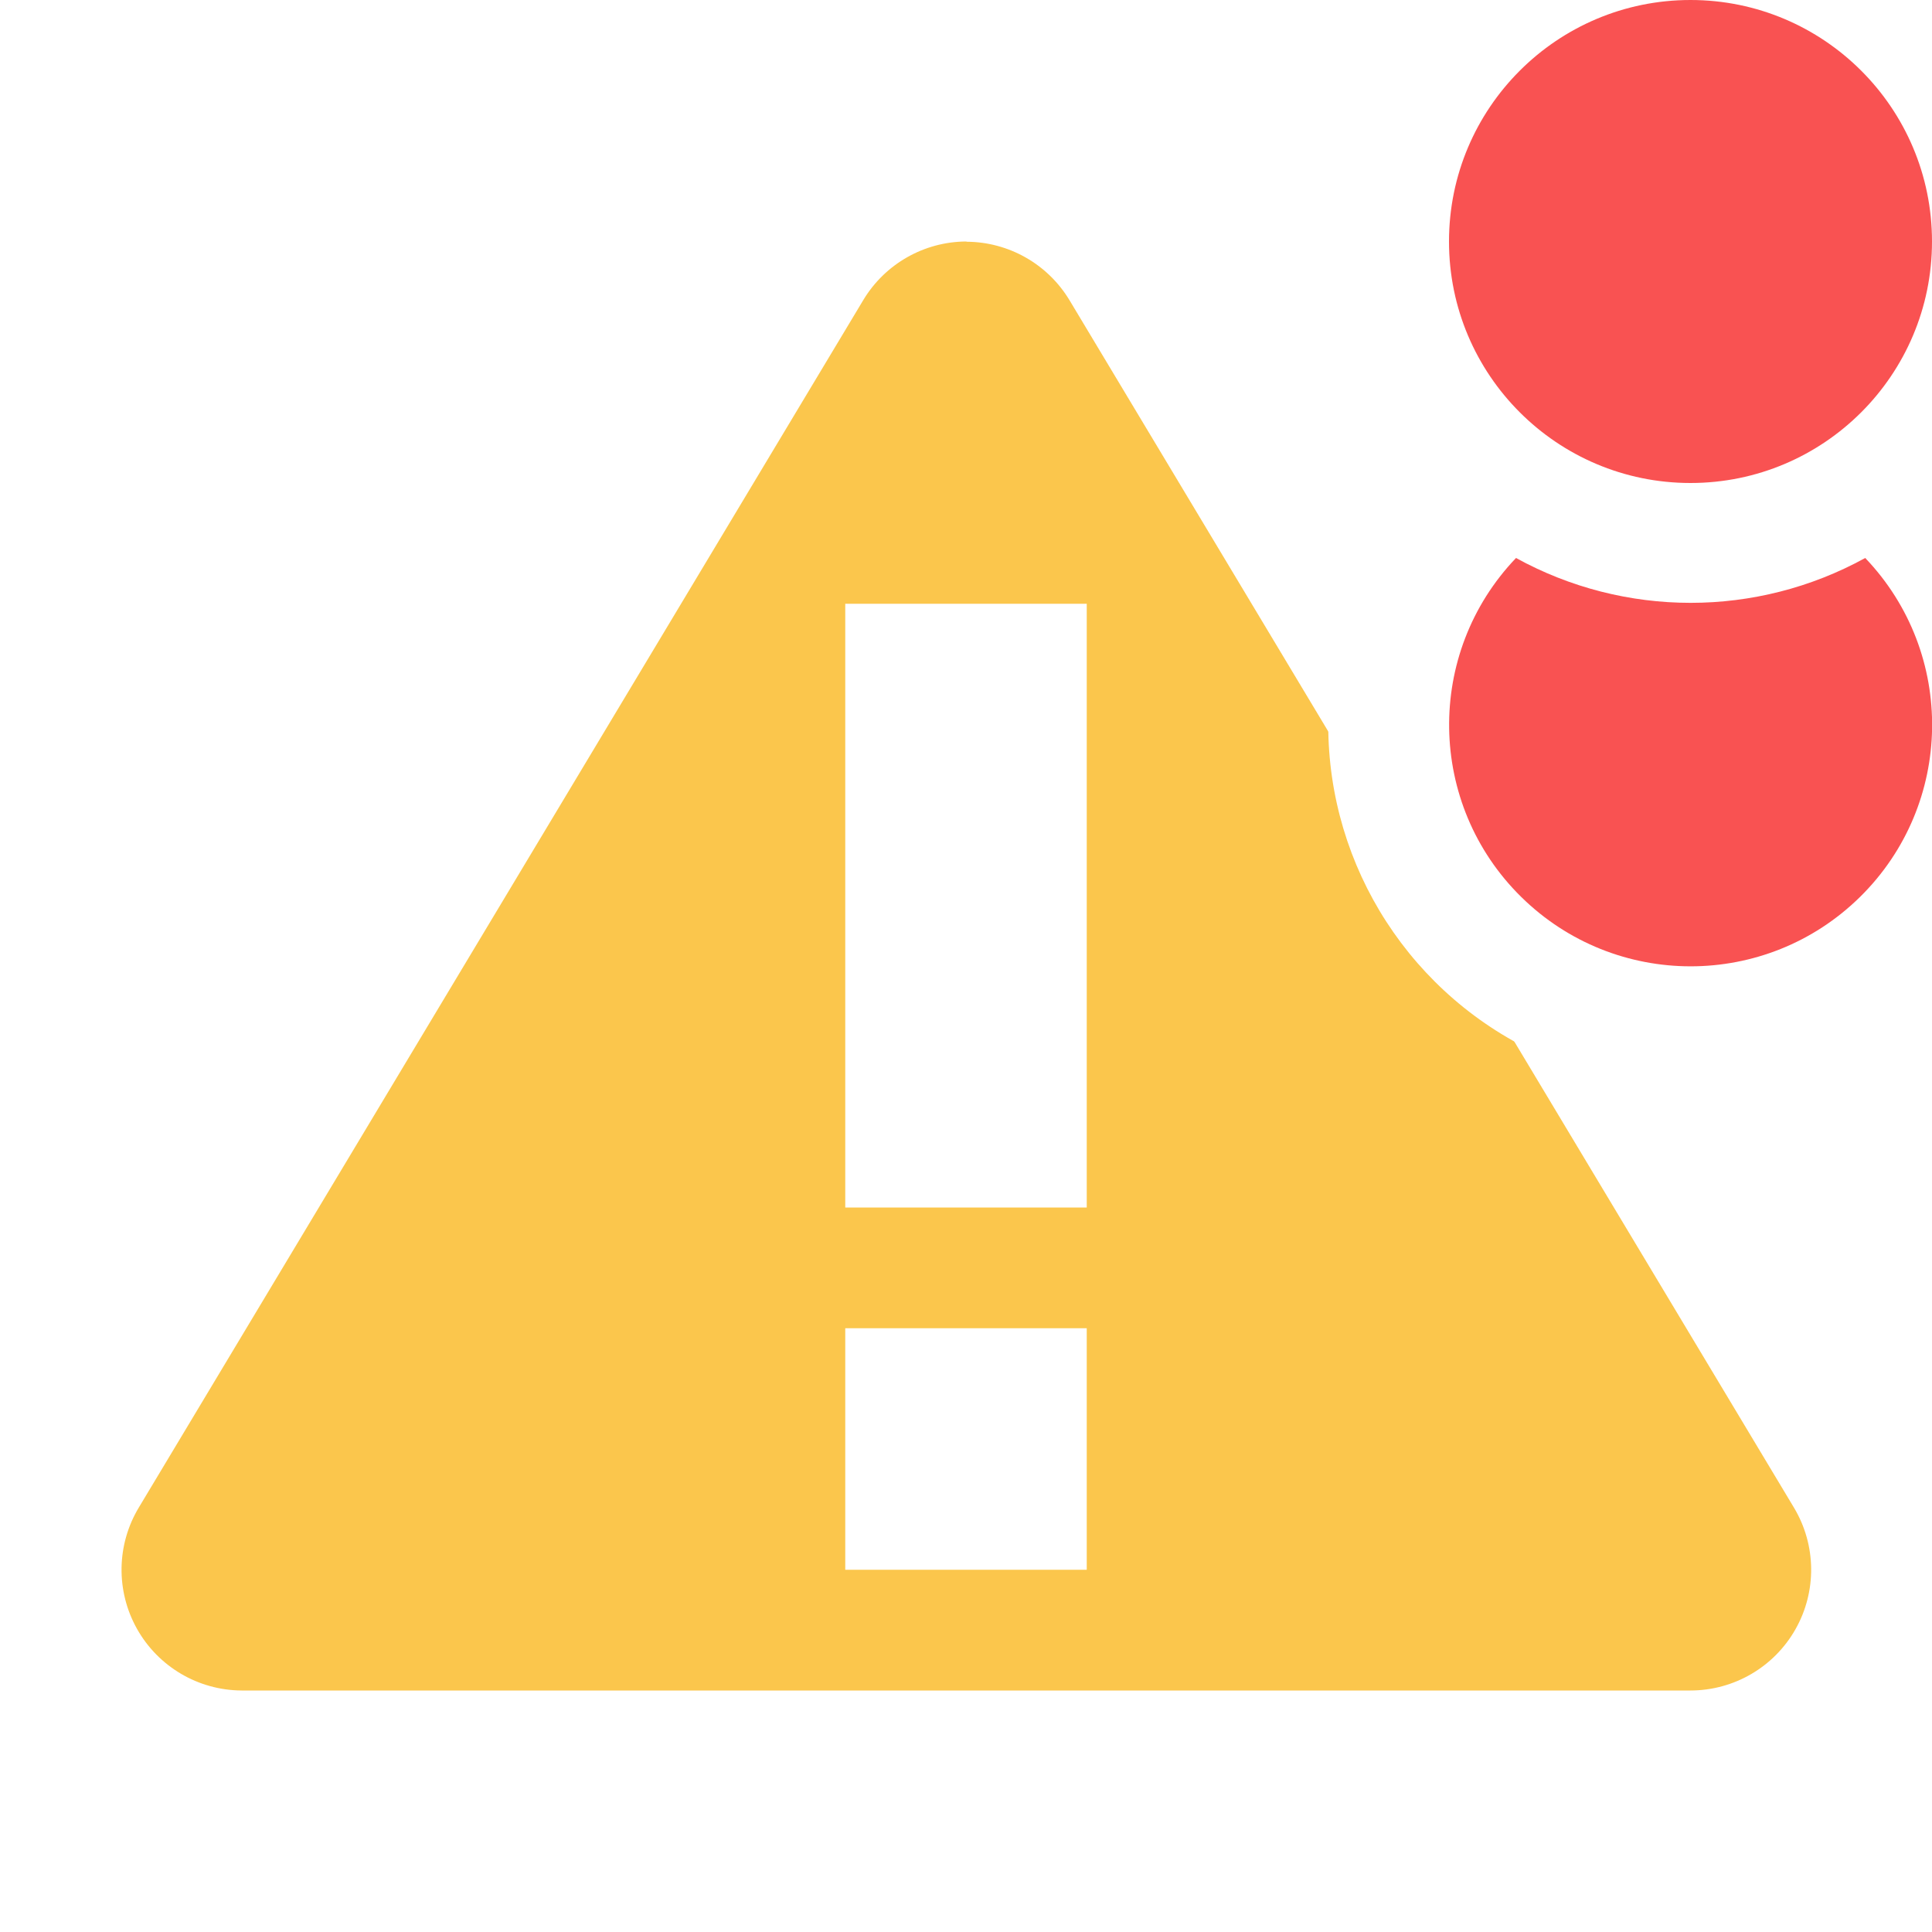
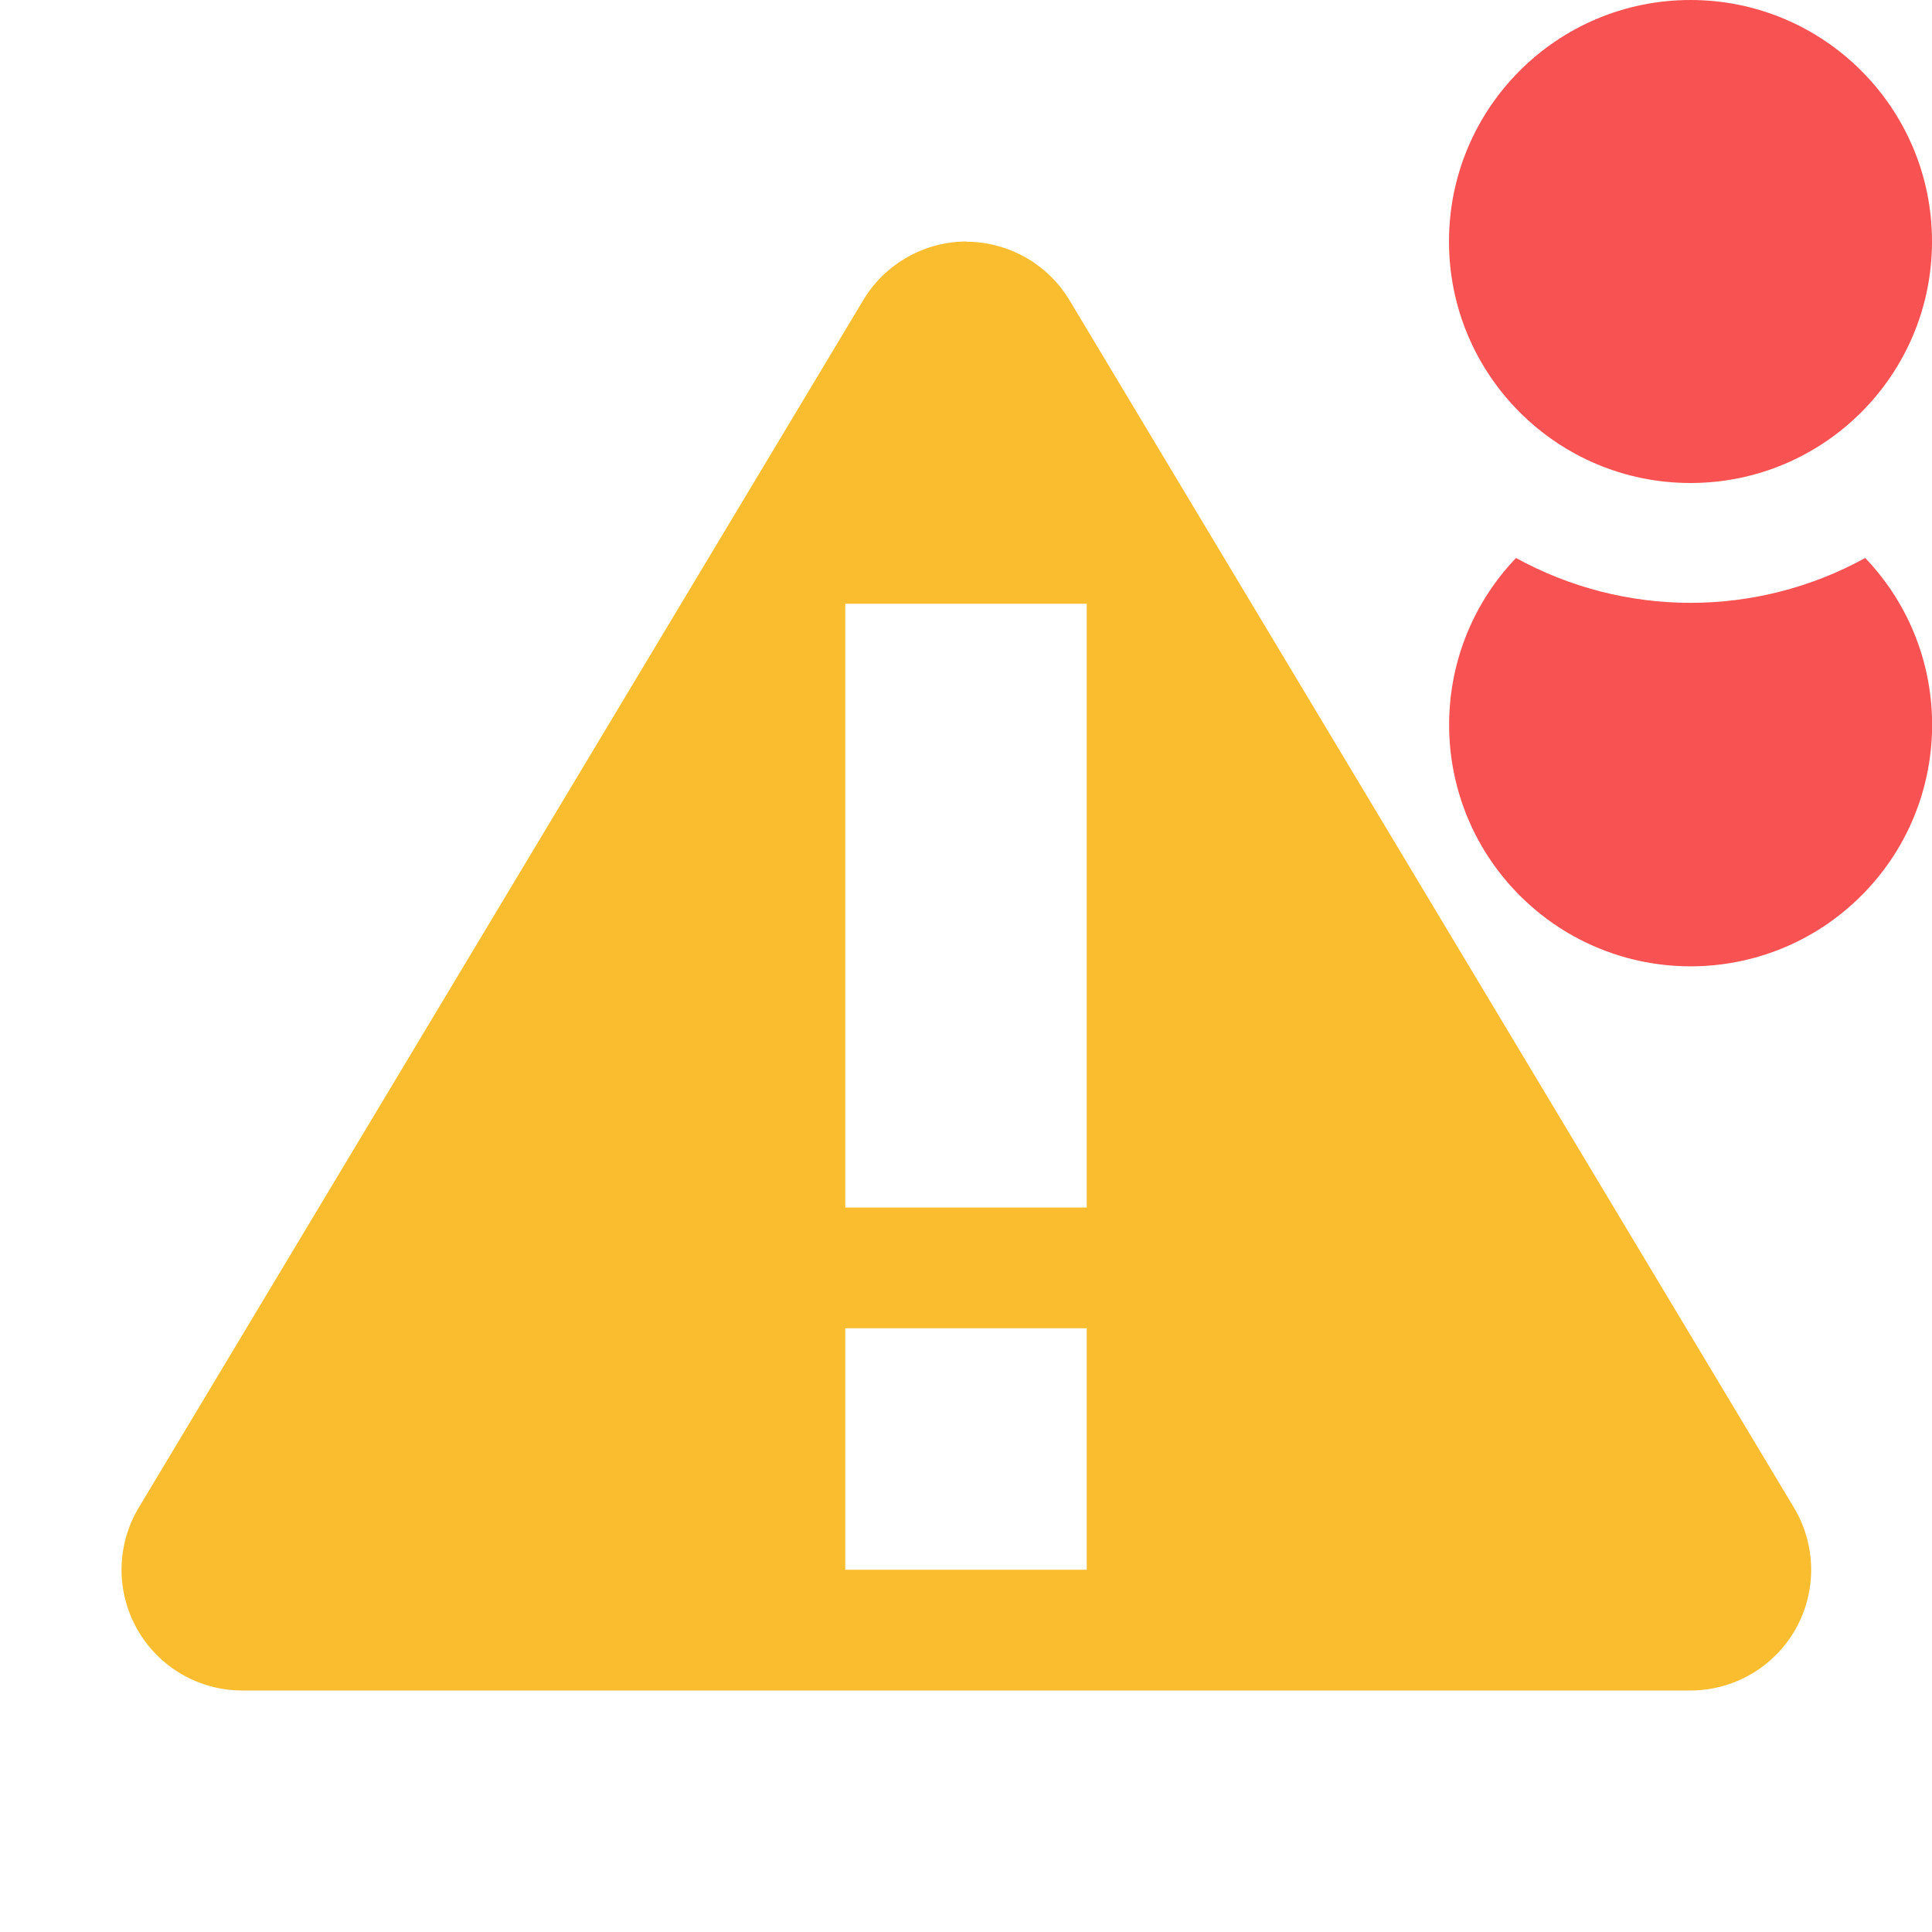
<svg xmlns="http://www.w3.org/2000/svg" height="16" viewBox="0 0 16 16" width="16">
-   <mask id="a">
-     <path d="M0 0v16h16V8.24A3 3 0 0 1 11 6V0z" fill="#ebdbb2" />
-   </mask>
  <path d="M8 2a1 1 0 0 0-.85.484l-6 10A1 1 0 0 0 2 14h12a1 1 0 0 0 .857-1.514l-6-10a1 1 0 0 0-.85-.484zM7 5h2v5H7zm0 6h2v2H7z" fill="#fabd2f" mask="url(#a)" />
  <path d="M14 0a2 2 0 0 0 0 4 2 2 0 0 0 0-4zm1.447 4.621a3 3 0 0 1-2.892 0 2 2 0 1 0 2.892 0z" fill="#f95252" />
</svg>
